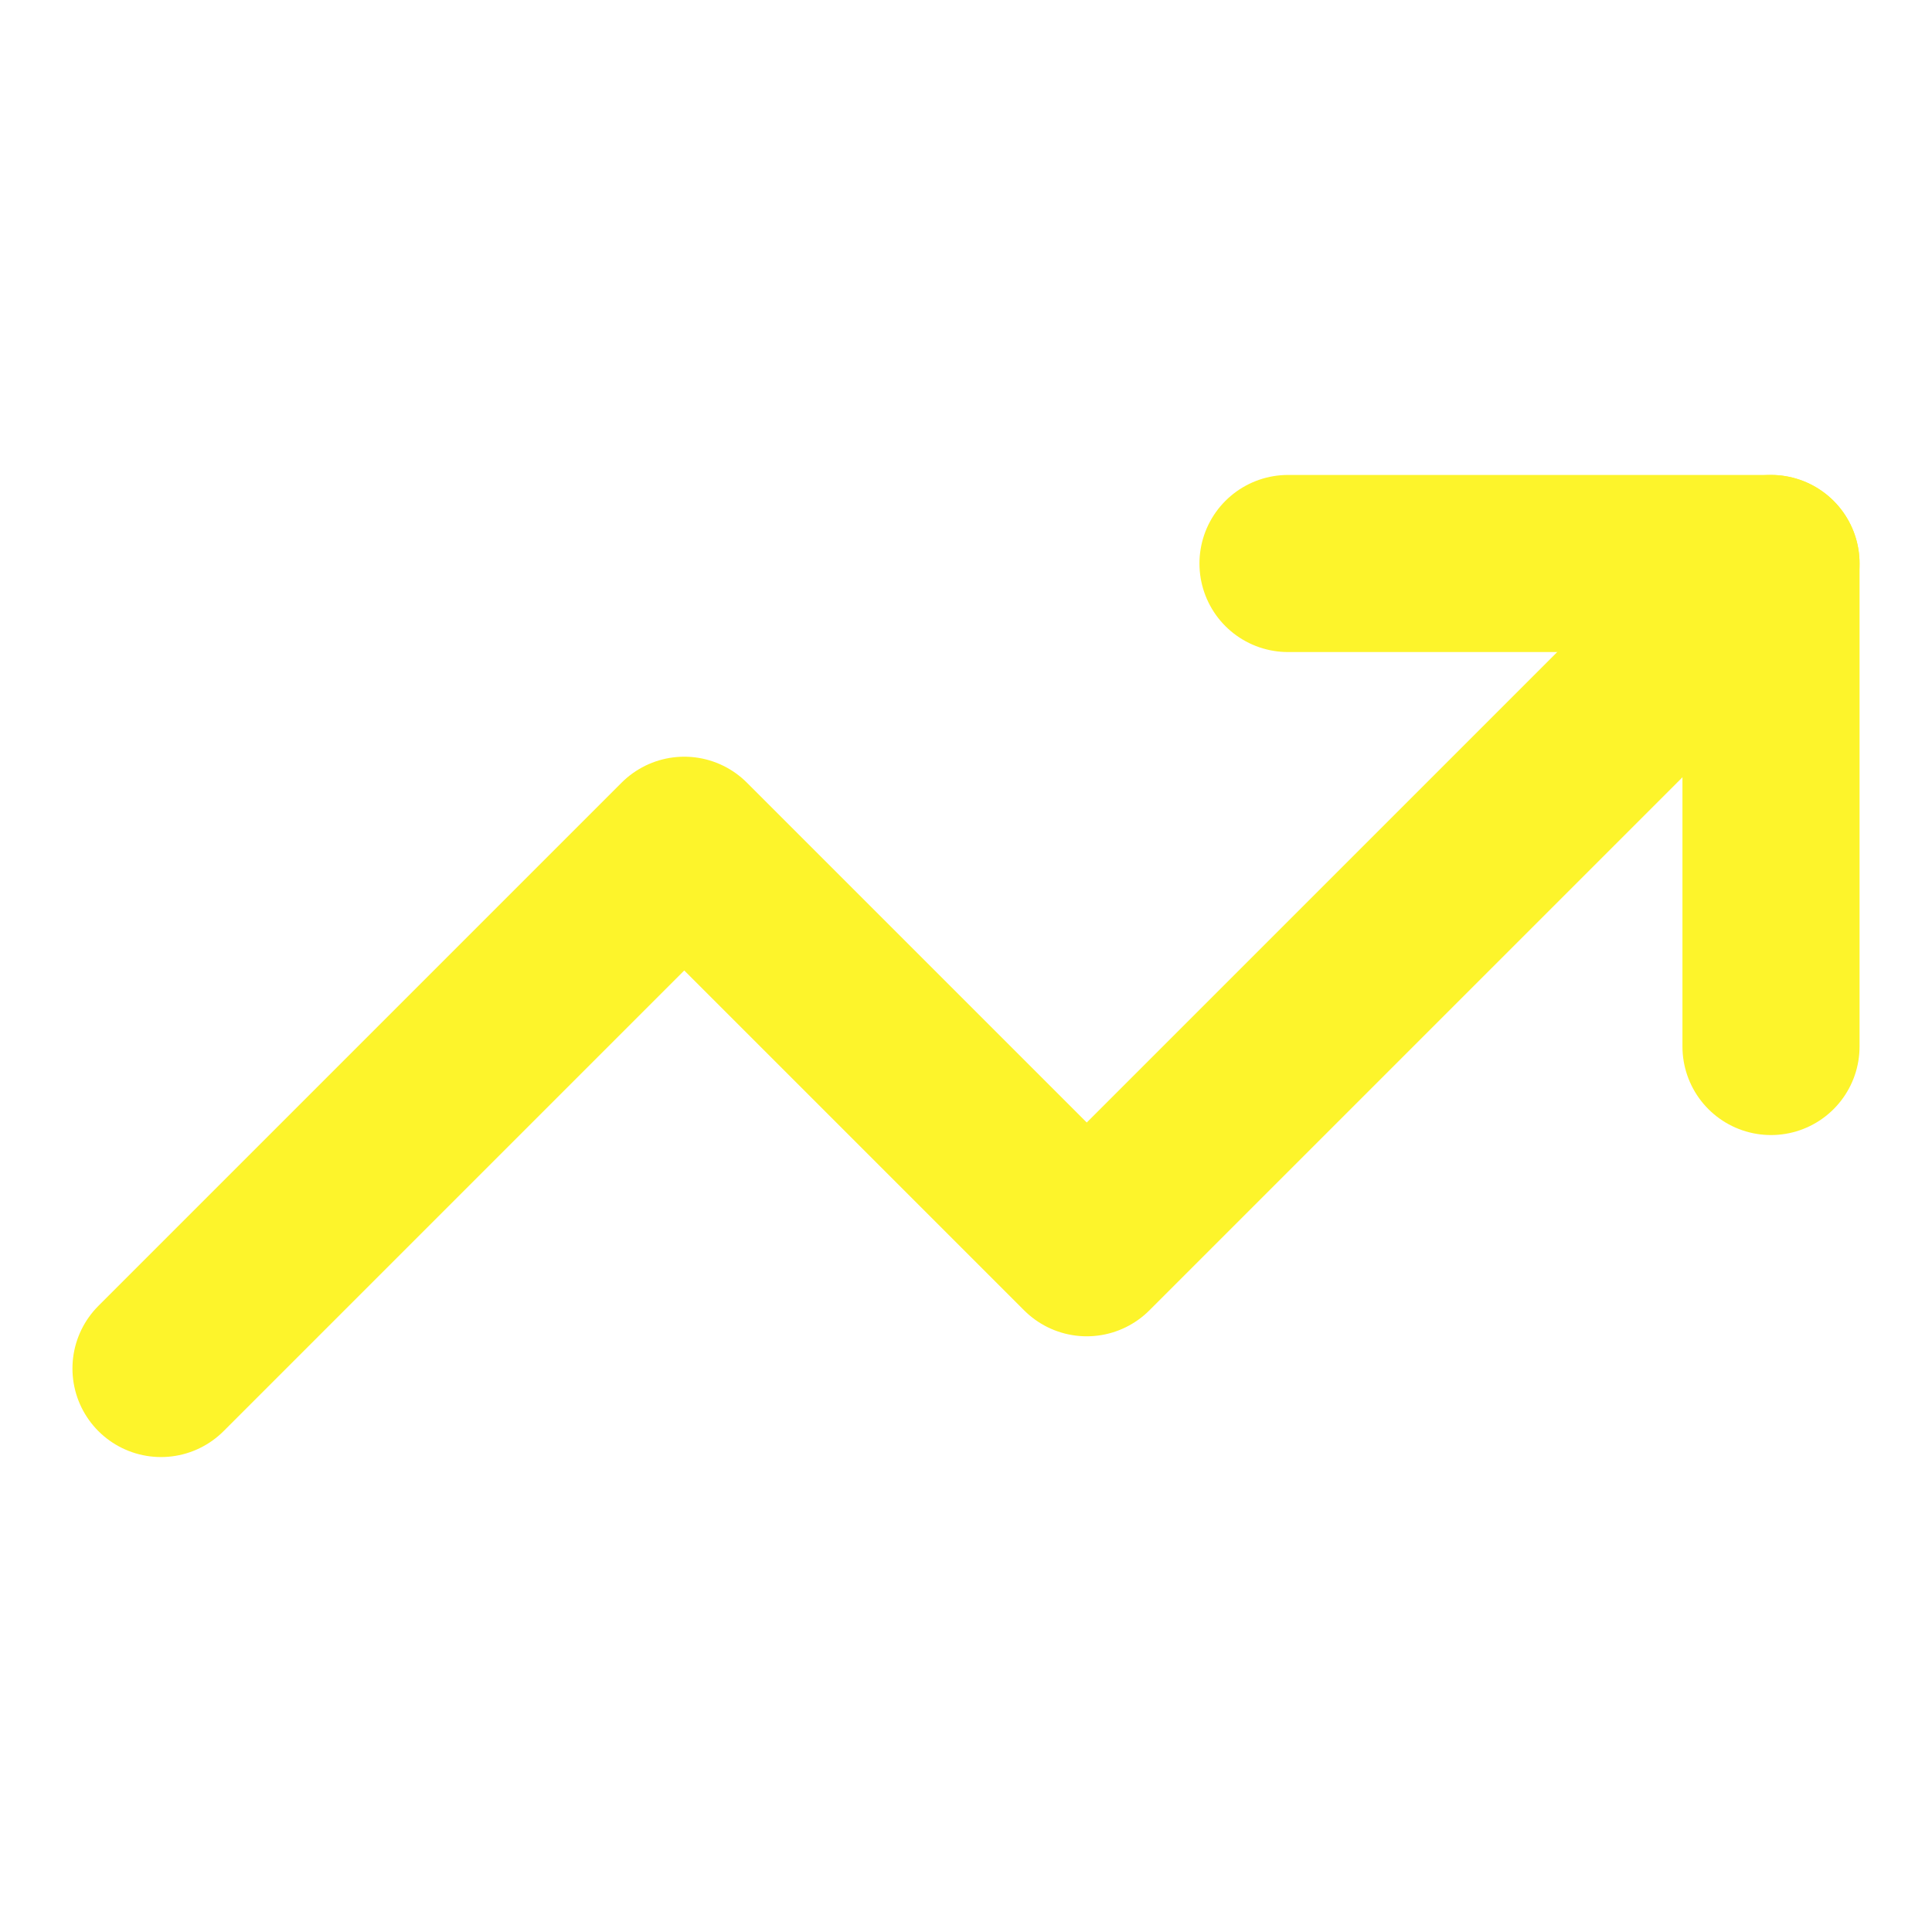
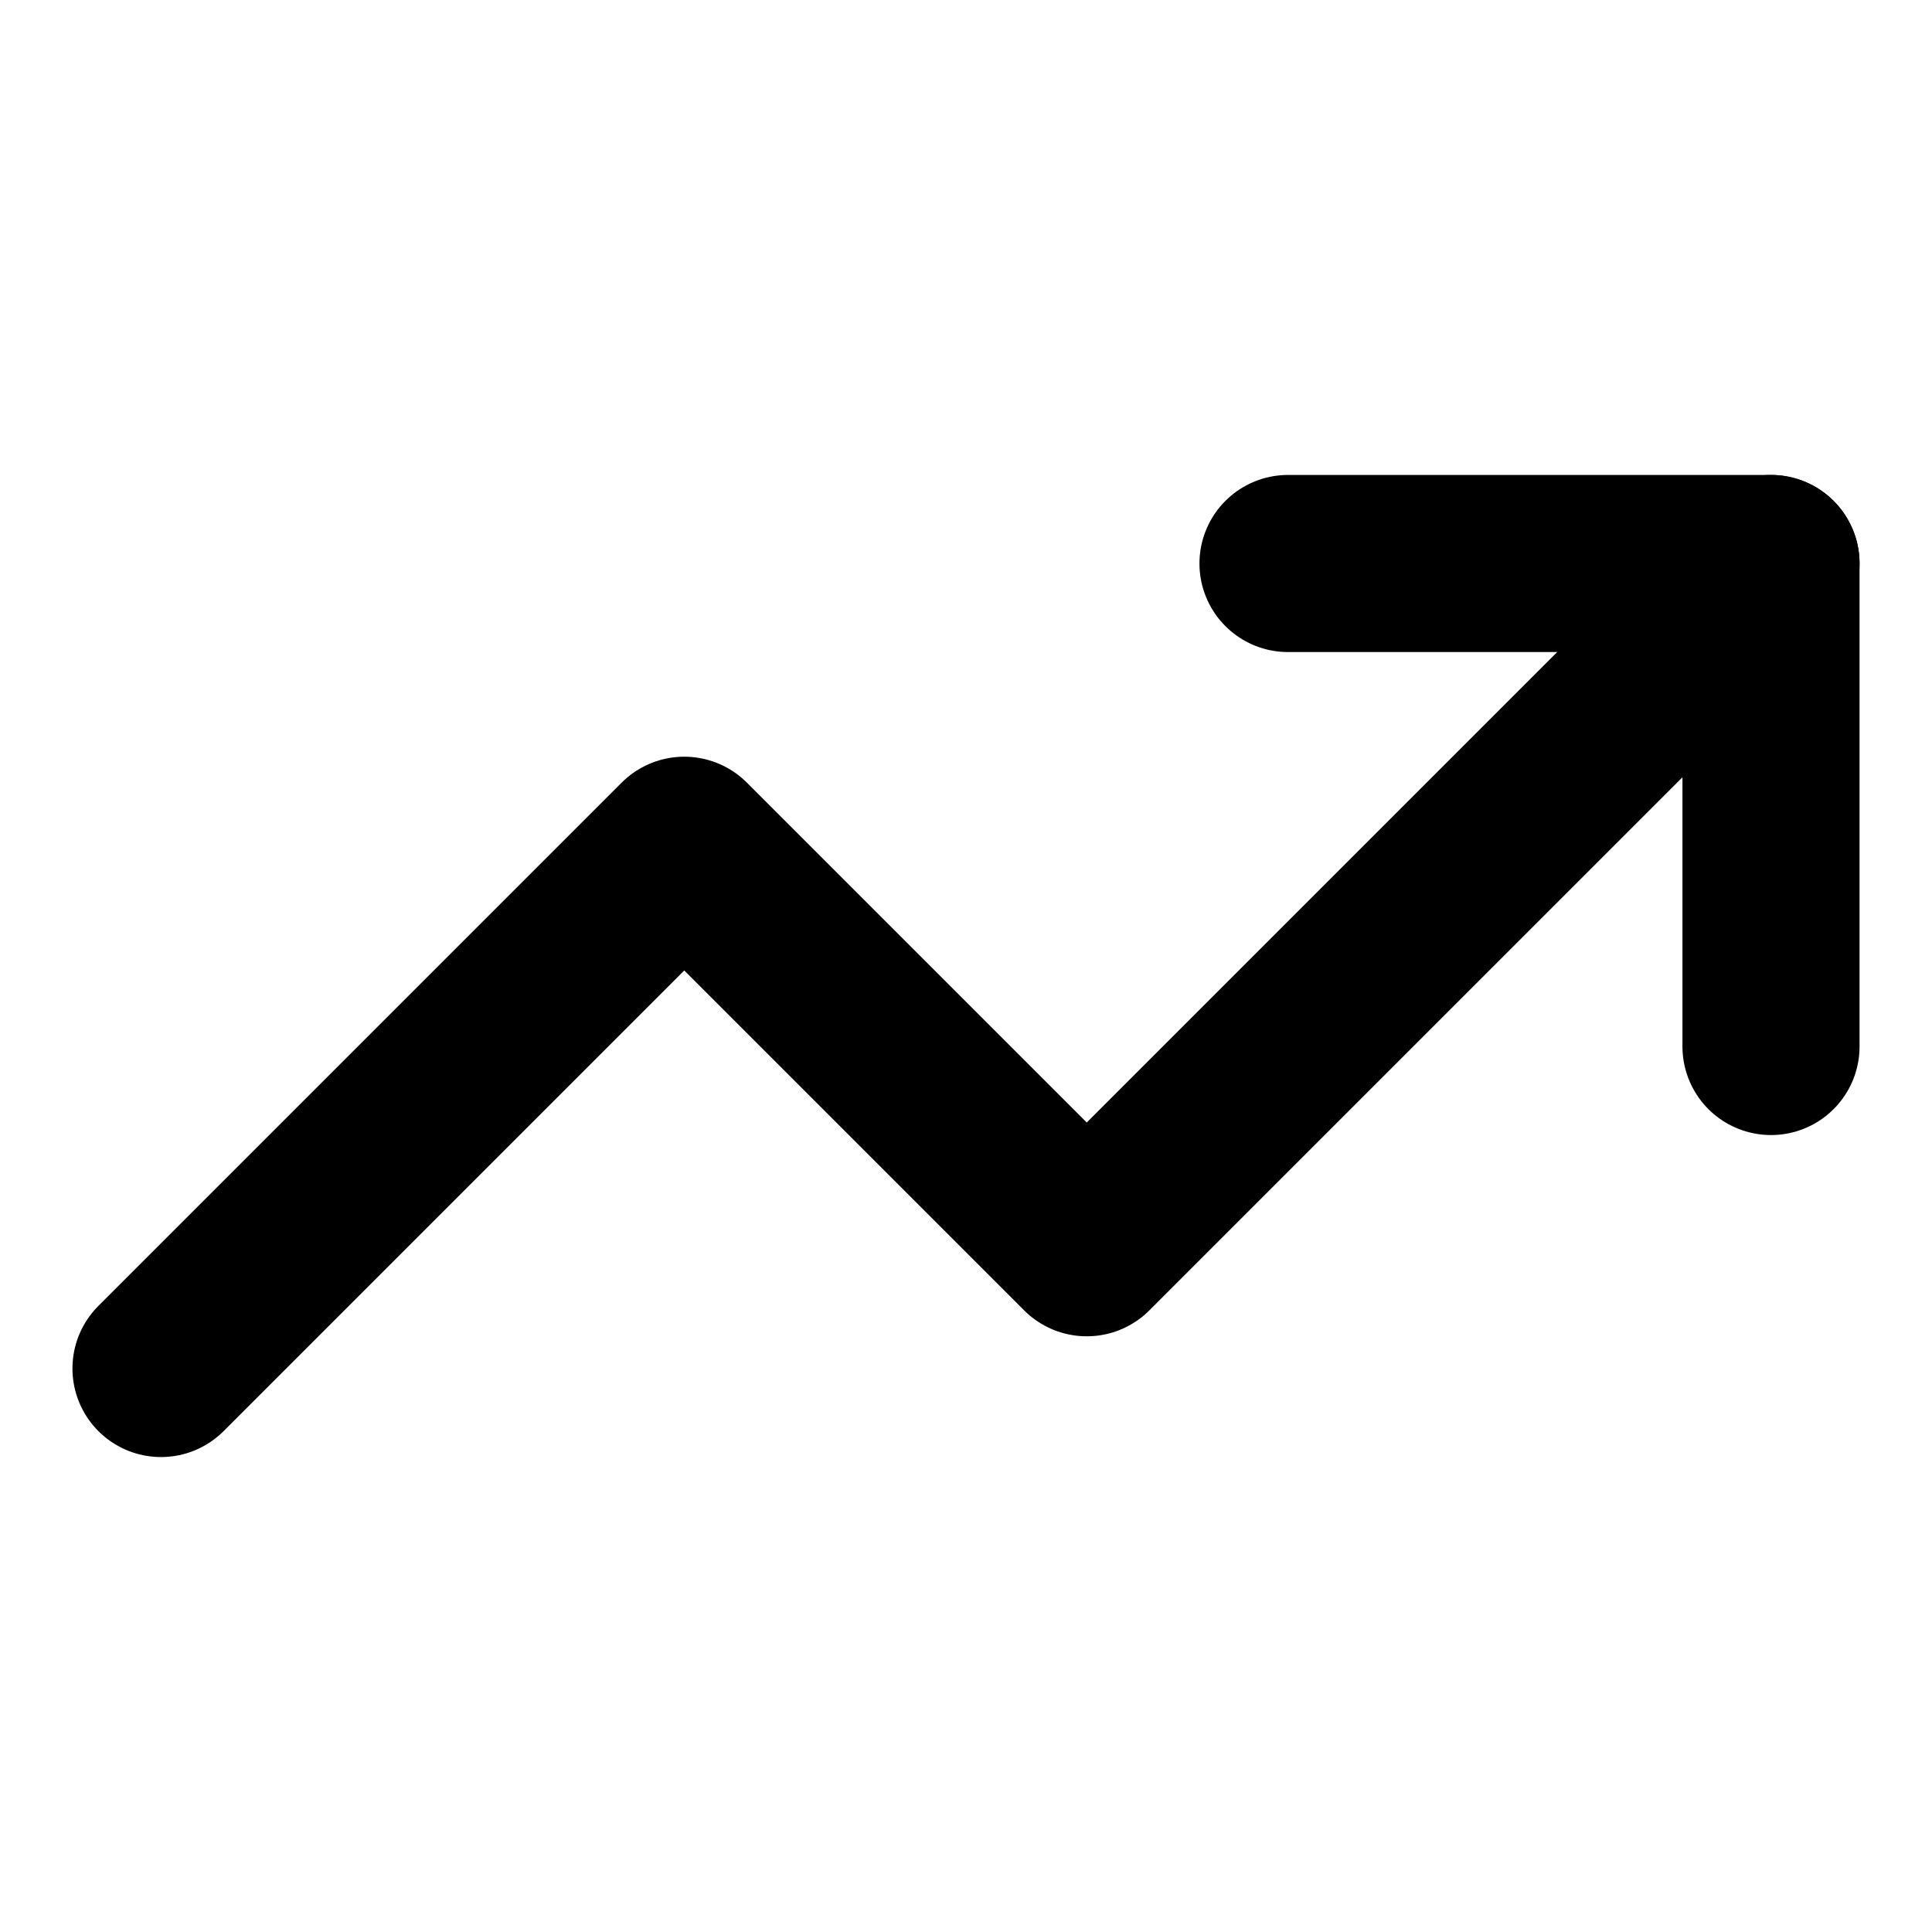
- <svg xmlns="http://www.w3.org/2000/svg" width="32" height="32" viewBox="0 0 24 24" fill="none" stroke="#fdf42b" stroke-width="2.2" stroke-linecap="round" stroke-linejoin="round">
+ <svg xmlns="http://www.w3.org/2000/svg" width="32" height="32" viewBox="0 0 24 24" fill="none" stroke="currentColor" stroke-width="2.2" stroke-linecap="round" stroke-linejoin="round">
  <polyline points="22 7 13.5 15.5 8.5 10.5 2 17" />
  <polyline points="16 7 22 7 22 13" />
</svg>
